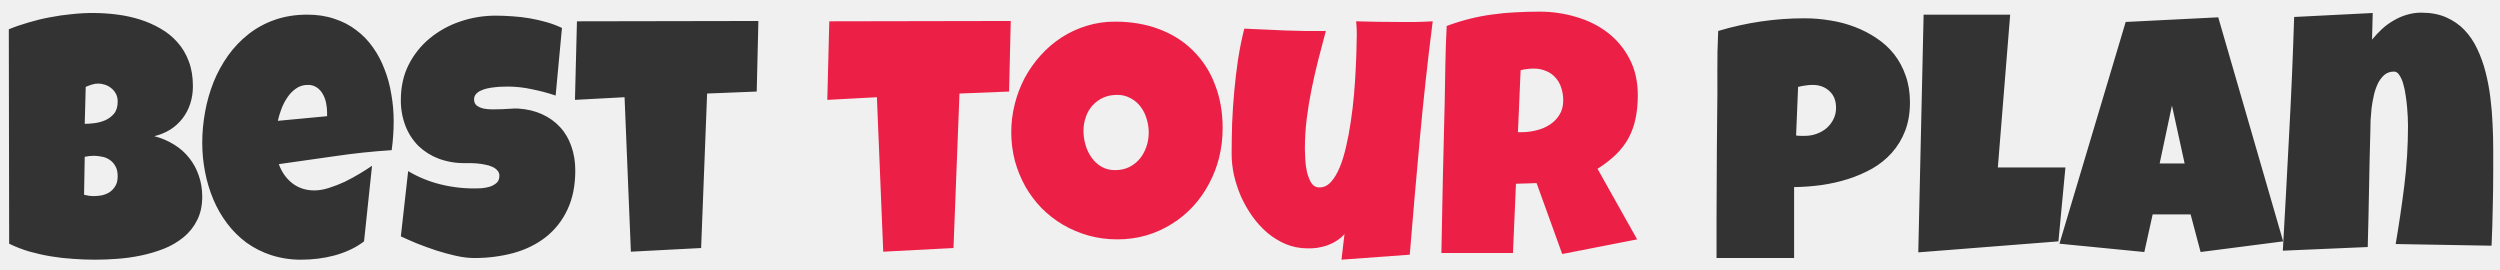
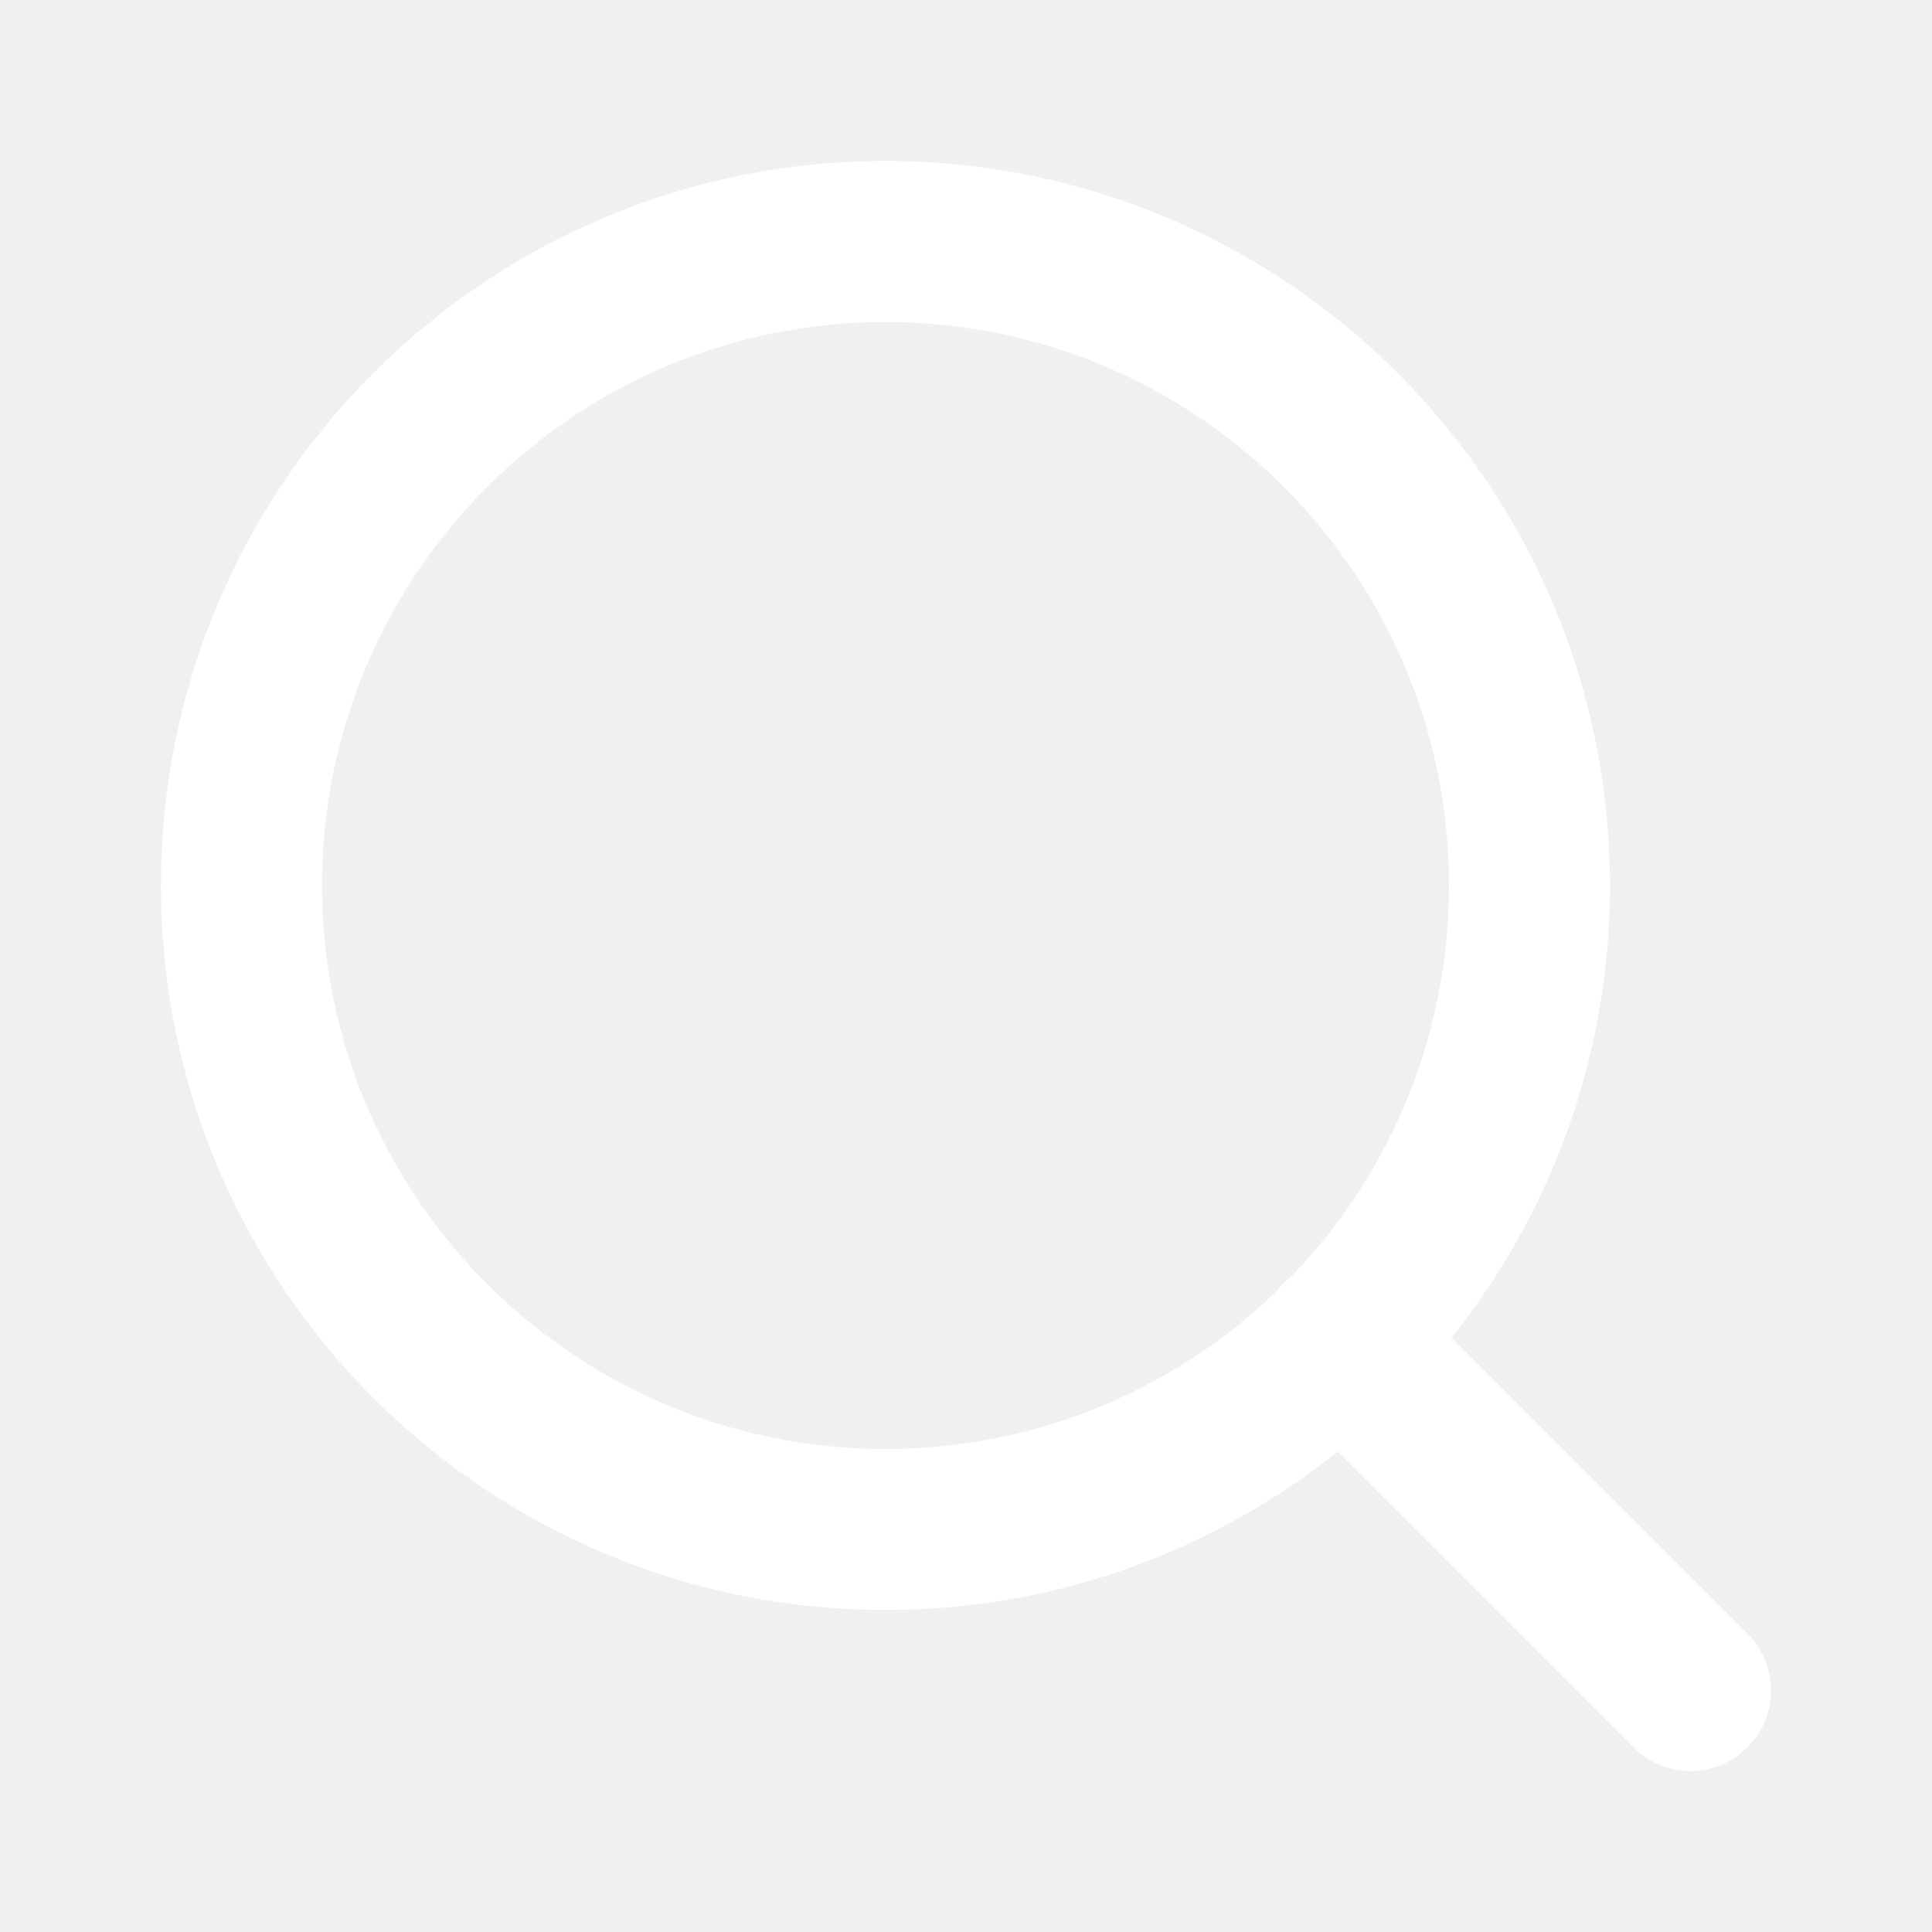
- <svg xmlns="http://www.w3.org/2000/svg" width="176" height="19" fill="none">
-   <path d="M14.238 13.828c0 .649-.12 1.207-.363 1.676a3.61 3.61 0 01-.95 1.195 5.236 5.236 0 01-1.382.809 9.933 9.933 0 01-1.617.48c-.563.117-1.13.196-1.7.235a20.365 20.365 0 01-3.094 0 14.902 14.902 0 01-1.546-.176c-.516-.086-1.023-.2-1.523-.34a9.044 9.044 0 01-1.418-.55L.62 2.061c.438-.18.902-.34 1.395-.48.492-.148.992-.27 1.5-.363A15.144 15.144 0 015.05.996a13.5 13.5 0 013.152.023c.57.07 1.117.188 1.64.352a7.061 7.061 0 011.466.645c.453.257.847.578 1.183.96.344.383.61.829.797 1.337.195.507.293 1.093.293 1.757 0 .438-.063.848-.188 1.23a3.417 3.417 0 01-.539 1.032 3.43 3.43 0 01-.855.785 3.799 3.799 0 01-1.137.469c.508.133.969.328 1.383.586.422.258.777.57 1.066.937a4 4 0 01.68 1.243c.164.46.246.953.246 1.476zm-5.953-6.68c0-.226-.047-.418-.14-.574a1.244 1.244 0 00-.352-.398 1.326 1.326 0 00-.445-.223 1.485 1.485 0 00-.422-.07c-.156 0-.309.023-.457.07a4.126 4.126 0 00-.434.164l-.07 2.602c.18 0 .402-.016.668-.047a2.79 2.79 0 00.762-.2c.25-.109.46-.265.632-.468.172-.211.258-.496.258-.856zm-1.664 3.82a3.01 3.01 0 00-.656.071l-.047 2.672c.117.023.23.047.34.07.117.016.23.024.34.024.164 0 .343-.016.539-.047a1.75 1.75 0 00.55-.211c.172-.11.313-.254.422-.434.118-.18.176-.418.176-.715 0-.296-.058-.539-.176-.726a1.219 1.219 0 00-.41-.434 1.344 1.344 0 00-.539-.21 2.769 2.769 0 00-.539-.06zm21.094-2.437c0 .68-.047 1.36-.14 2.04a48.48 48.48 0 00-3.985.421l-3.961.563c.203.562.52 1.011.95 1.347.437.336.956.504 1.558.504.312 0 .652-.058 1.02-.176a8.853 8.853 0 001.113-.433c.367-.18.718-.371 1.054-.574.336-.204.625-.387.867-.551l-.562 5.32a5.098 5.098 0 01-.996.598 6.602 6.602 0 01-1.102.398c-.383.102-.77.176-1.16.223a9.63 9.63 0 01-1.148.07 6.75 6.75 0 01-2.121-.316 6.427 6.427 0 01-1.747-.88 6.73 6.73 0 01-1.359-1.347 7.841 7.841 0 01-.973-1.687 9.743 9.743 0 01-.585-1.934 10.73 10.73 0 01-.2-2.062c0-.727.067-1.453.2-2.18a11.12 11.12 0 01.597-2.098 9.125 9.125 0 011.02-1.863 7.362 7.362 0 011.441-1.512 6.43 6.43 0 011.852-1.007c.695-.243 1.46-.364 2.297-.364.695 0 1.328.098 1.898.293.578.188 1.09.453 1.535.797.453.336.844.738 1.172 1.207.336.469.61.985.82 1.547.22.555.38 1.145.48 1.77.11.617.165 1.246.165 1.886zm-4.688-.61a3.29 3.29 0 00-.07-.667 2.04 2.04 0 00-.234-.633 1.285 1.285 0 00-.41-.457 1.067 1.067 0 00-.645-.187c-.313 0-.59.085-.832.257a2.357 2.357 0 00-.61.633c-.171.25-.312.524-.421.82-.11.297-.192.57-.246.82l3.468-.327v-.258zM40.5 12c0 1.07-.188 1.996-.563 2.777a5.273 5.273 0 01-1.523 1.922c-.64.5-1.395.871-2.262 1.113a10.52 10.52 0 01-2.777.352c-.383 0-.805-.05-1.266-.152a16.57 16.57 0 01-1.382-.375c-.47-.157-.922-.32-1.36-.492-.43-.18-.812-.348-1.148-.504l.515-4.594a8.39 8.39 0 002.203.914 9.83 9.83 0 002.93.293c.211-.016.41-.05.598-.106.195-.062.36-.152.492-.27.133-.116.2-.284.2-.503a.532.532 0 00-.141-.375.958.958 0 00-.364-.258 1.905 1.905 0 00-.504-.152 4.704 4.704 0 00-.55-.082 5.848 5.848 0 00-.504-.024h-.375a5.14 5.14 0 01-1.84-.316 4.205 4.205 0 01-1.418-.89 4.13 4.13 0 01-.914-1.407 4.973 4.973 0 01-.328-1.84c0-.922.183-1.746.55-2.472a5.795 5.795 0 011.489-1.864 6.748 6.748 0 012.144-1.183 7.706 7.706 0 012.496-.41c.383 0 .778.015 1.184.046a11.364 11.364 0 012.39.41c.383.11.747.247 1.09.41l-.445 4.759c-.531-.18-1.09-.329-1.676-.446a8.027 8.027 0 00-1.699-.187 9.91 9.91 0 00-.398.011c-.157 0-.325.012-.504.036a4.328 4.328 0 00-.528.082 1.99 1.99 0 00-.48.164.874.874 0 00-.34.258.557.557 0 00-.117.386c.008.172.07.305.188.399.124.093.28.164.468.21.196.04.407.06.633.06.234 0 .465-.005.691-.013.227-.015.438-.027.633-.035a3.4 3.4 0 01.48-.011c.626.039 1.188.171 1.688.398s.922.527 1.266.902c.351.375.617.825.797 1.348.187.516.281 1.086.281 1.711zM53.39 1.477l-.117 4.968-3.492.14-.422 10.876-4.945.258-.445-10.875-3.492.187.14-5.531 12.774-.023zm81.071 5.718c0 .758-.113 1.43-.34 2.016a4.997 4.997 0 01-.937 1.547 5.53 5.53 0 01-1.383 1.113 9.343 9.343 0 01-1.711.738c-.602.188-1.227.329-1.875.422-.649.086-1.285.133-1.91.14v4.993h-5.461v-2.602c.008-.843.011-1.68.011-2.507.008-.836.012-1.676.012-2.52l.024-2.613a118.5 118.5 0 00.011-2.86c-.007-.953.012-1.914.059-2.882a20.97 20.97 0 016.094-.891c.601 0 1.203.05 1.804.152a8.339 8.339 0 011.723.457 7.337 7.337 0 011.535.797c.477.313.887.688 1.231 1.125.343.438.613.938.808 1.5.203.563.305 1.188.305 1.875zm-5.203.399c0-.508-.156-.903-.469-1.184-.305-.289-.703-.433-1.195-.433a3.04 3.04 0 00-.516.046 4.559 4.559 0 00-.492.094l-.141 3.422c.11.016.215.024.317.024h.316c.281 0 .551-.047.809-.141.265-.094.5-.227.703-.399.203-.18.363-.386.48-.62.125-.243.188-.512.188-.81zm16.148 4.195l-.492 5.203-9.867.774.375-16.735h6.094l-.868 10.758h4.758zm15.328 5.203l-5.812.75-.703-2.648h-2.672l-.586 2.648-5.977-.586 4.664-15.61 6.516-.327 4.57 15.773zm-6.937-5.484l-.891-4.078-.867 4.078h1.758zm21.726.562c0 .883-.011 1.758-.035 2.625-.015.86-.043 1.727-.082 2.602l-6.75-.117a95.26 95.26 0 00.61-4.137 33.86 33.86 0 00.257-4.184 14.958 14.958 0 00-.058-1.254 11.856 11.856 0 00-.106-.878 4.877 4.877 0 00-.175-.832 2.037 2.037 0 00-.27-.61c-.102-.164-.226-.246-.375-.246-.266 0-.492.078-.68.234a1.96 1.96 0 00-.457.61 3.88 3.88 0 00-.281.82 9.48 9.48 0 00-.164.914 18.77 18.77 0 00-.07.867c-.008.266-.012.485-.012.657a387.59 387.59 0 00-.094 4.125 371.504 371.504 0 01-.093 4.125l-5.977.257c.156-2.757.305-5.5.445-8.226.149-2.727.266-5.469.352-8.227l5.531-.28-.047 1.874c.219-.266.453-.516.703-.75.258-.234.532-.434.821-.598.289-.171.593-.304.914-.398a3.467 3.467 0 011.031-.152c.664 0 1.246.109 1.746.328.5.218.93.515 1.289.89.359.375.66.82.902 1.336.243.508.438 1.051.586 1.63.149.577.262 1.183.34 1.816.078.625.129 1.242.153 1.851.031.61.046 1.2.046 1.77v1.558z" fill="#333" />
-   <path d="M71.156 1.477l-.117 4.968-3.492.14-.422 10.876-4.945.258-.446-10.875-3.492.187.14-5.531 12.774-.023zm14.918 7.546c0 .711-.082 1.399-.246 2.063a7.908 7.908 0 01-.715 1.851 7.54 7.54 0 01-1.125 1.594 7.052 7.052 0 01-1.488 1.23 7.312 7.312 0 01-1.793.81 7.39 7.39 0 01-2.063.28c-.703 0-1.375-.09-2.015-.269a7.815 7.815 0 01-1.781-.75 7.606 7.606 0 01-1.512-1.172 7.796 7.796 0 01-1.148-1.523 8.337 8.337 0 01-.739-1.805 8.089 8.089 0 01-.012-3.996 8.244 8.244 0 01.704-1.852 8.151 8.151 0 011.125-1.593 7.454 7.454 0 011.465-1.254 7.16 7.16 0 011.769-.82 6.757 6.757 0 012.004-.294c1.133 0 2.164.176 3.094.528.937.351 1.734.855 2.39 1.511a6.567 6.567 0 011.535 2.368c.368.922.551 1.953.551 3.093zm-5.203.305c0-.336-.05-.66-.152-.973a2.52 2.52 0 00-.422-.843 2.082 2.082 0 00-.703-.598 1.88 1.88 0 00-.95-.234c-.367 0-.695.066-.984.199a2.276 2.276 0 00-1.219 1.36 2.858 2.858 0 00-.164.972c0 .328.047.656.141.984.094.328.234.625.422.89.187.267.418.481.691.645.281.165.606.247.973.247s.695-.07.984-.211c.297-.149.547-.344.75-.586.203-.25.36-.535.469-.856.11-.32.164-.652.164-.996zM100.863 1.5c-.351 2.75-.652 5.488-.902 8.215-.25 2.719-.488 5.457-.715 8.215l-4.805.351.211-1.804c-.156.18-.34.335-.55.468a3.22 3.22 0 01-.657.328 4.466 4.466 0 01-.726.176 4.51 4.51 0 01-.715.035 4.017 4.017 0 01-1.5-.304 5.224 5.224 0 01-1.29-.797 6.519 6.519 0 01-1.054-1.16 8.551 8.551 0 01-.797-1.395 8.856 8.856 0 01-.492-1.5c-.11-.508-.164-1-.164-1.476 0-.704.012-1.43.035-2.18.031-.758.082-1.516.152-2.274.07-.757.16-1.507.27-2.25.117-.742.262-1.453.434-2.132.953.046 1.91.09 2.87.129.962.039 1.919.05 2.872.035l-.54 2.05c-.171.68-.327 1.368-.468 2.063-.14.687-.254 1.379-.34 2.074a17.168 17.168 0 00-.129 2.11c0 .164.008.398.024.703.015.304.054.605.117.902.07.297.172.559.305.785.14.219.335.328.585.328.297 0 .563-.125.797-.375.235-.258.442-.601.621-1.03.18-.43.332-.927.457-1.49.133-.562.243-1.148.329-1.757a29.61 29.61 0 00.222-1.863c.055-.625.094-1.211.118-1.758.03-.555.05-1.05.058-1.488.016-.438.023-.778.023-1.02a8.712 8.712 0 00-.046-.914 100.066 100.066 0 003.023.047h1.172a31.81 31.81 0 001.195-.047zm14.438 5.203c0 .61-.055 1.164-.164 1.664a4.89 4.89 0 01-.492 1.36c-.227.414-.52.796-.879 1.148a7.83 7.83 0 01-1.301 1.008l2.789 4.969-5.274 1.03-1.804-4.991-1.453.046-.211 4.876h-5.039c.039-1.782.074-3.555.105-5.32.039-1.766.082-3.54.129-5.321l.047-2.672c.016-.883.047-1.773.094-2.672a15.34 15.34 0 011.617-.504 14.268 14.268 0 011.594-.304 16.177 16.177 0 011.629-.153 30.188 30.188 0 011.699-.047c.89 0 1.75.125 2.578.375.836.242 1.574.61 2.215 1.102a5.495 5.495 0 011.535 1.84c.39.734.586 1.59.586 2.566zm-5.25.375a2.76 2.76 0 00-.141-.902 1.844 1.844 0 00-.398-.703 1.682 1.682 0 00-.657-.47 2.189 2.189 0 00-.914-.175c-.156 0-.308.012-.457.035a2.646 2.646 0 00-.433.082l-.188 4.36h.282c.335 0 .675-.043 1.019-.13.352-.085.664-.218.938-.398.281-.18.507-.41.679-.691.18-.281.27-.617.27-1.008z" fill="#EC1F46" />
+ <svg xmlns="http://www.w3.org/2000/svg" width="16" height="16" viewBox="0 0 16 16" fill="none">
+   <path fill-rule="evenodd" clip-rule="evenodd" d="M7.333 2.667C4.756 2.667 2.667 4.756 2.667 7.333C2.667 9.911 4.756 12 7.333 12C9.911 12 12 9.911 12 7.333C12 4.756 9.911 2.667 7.333 2.667ZM1.333 7.333C1.333 4.02 4.02 1.333 7.333 1.333C10.647 1.333 13.333 4.02 13.333 7.333C13.333 10.647 10.647 13.333 7.333 13.333C4.02 13.333 1.333 10.647 1.333 7.333Z" fill="white" />
+   <path fill-rule="evenodd" clip-rule="evenodd" d="M10.629 10.629C10.889 10.368 11.311 10.368 11.571 10.629L14.471 13.529C14.732 13.789 14.732 14.211 14.471 14.471C14.211 14.732 13.789 14.732 13.529 14.471L10.629 11.571C10.368 11.311 10.368 10.889 10.629 10.629Z" fill="white" />
</svg>
